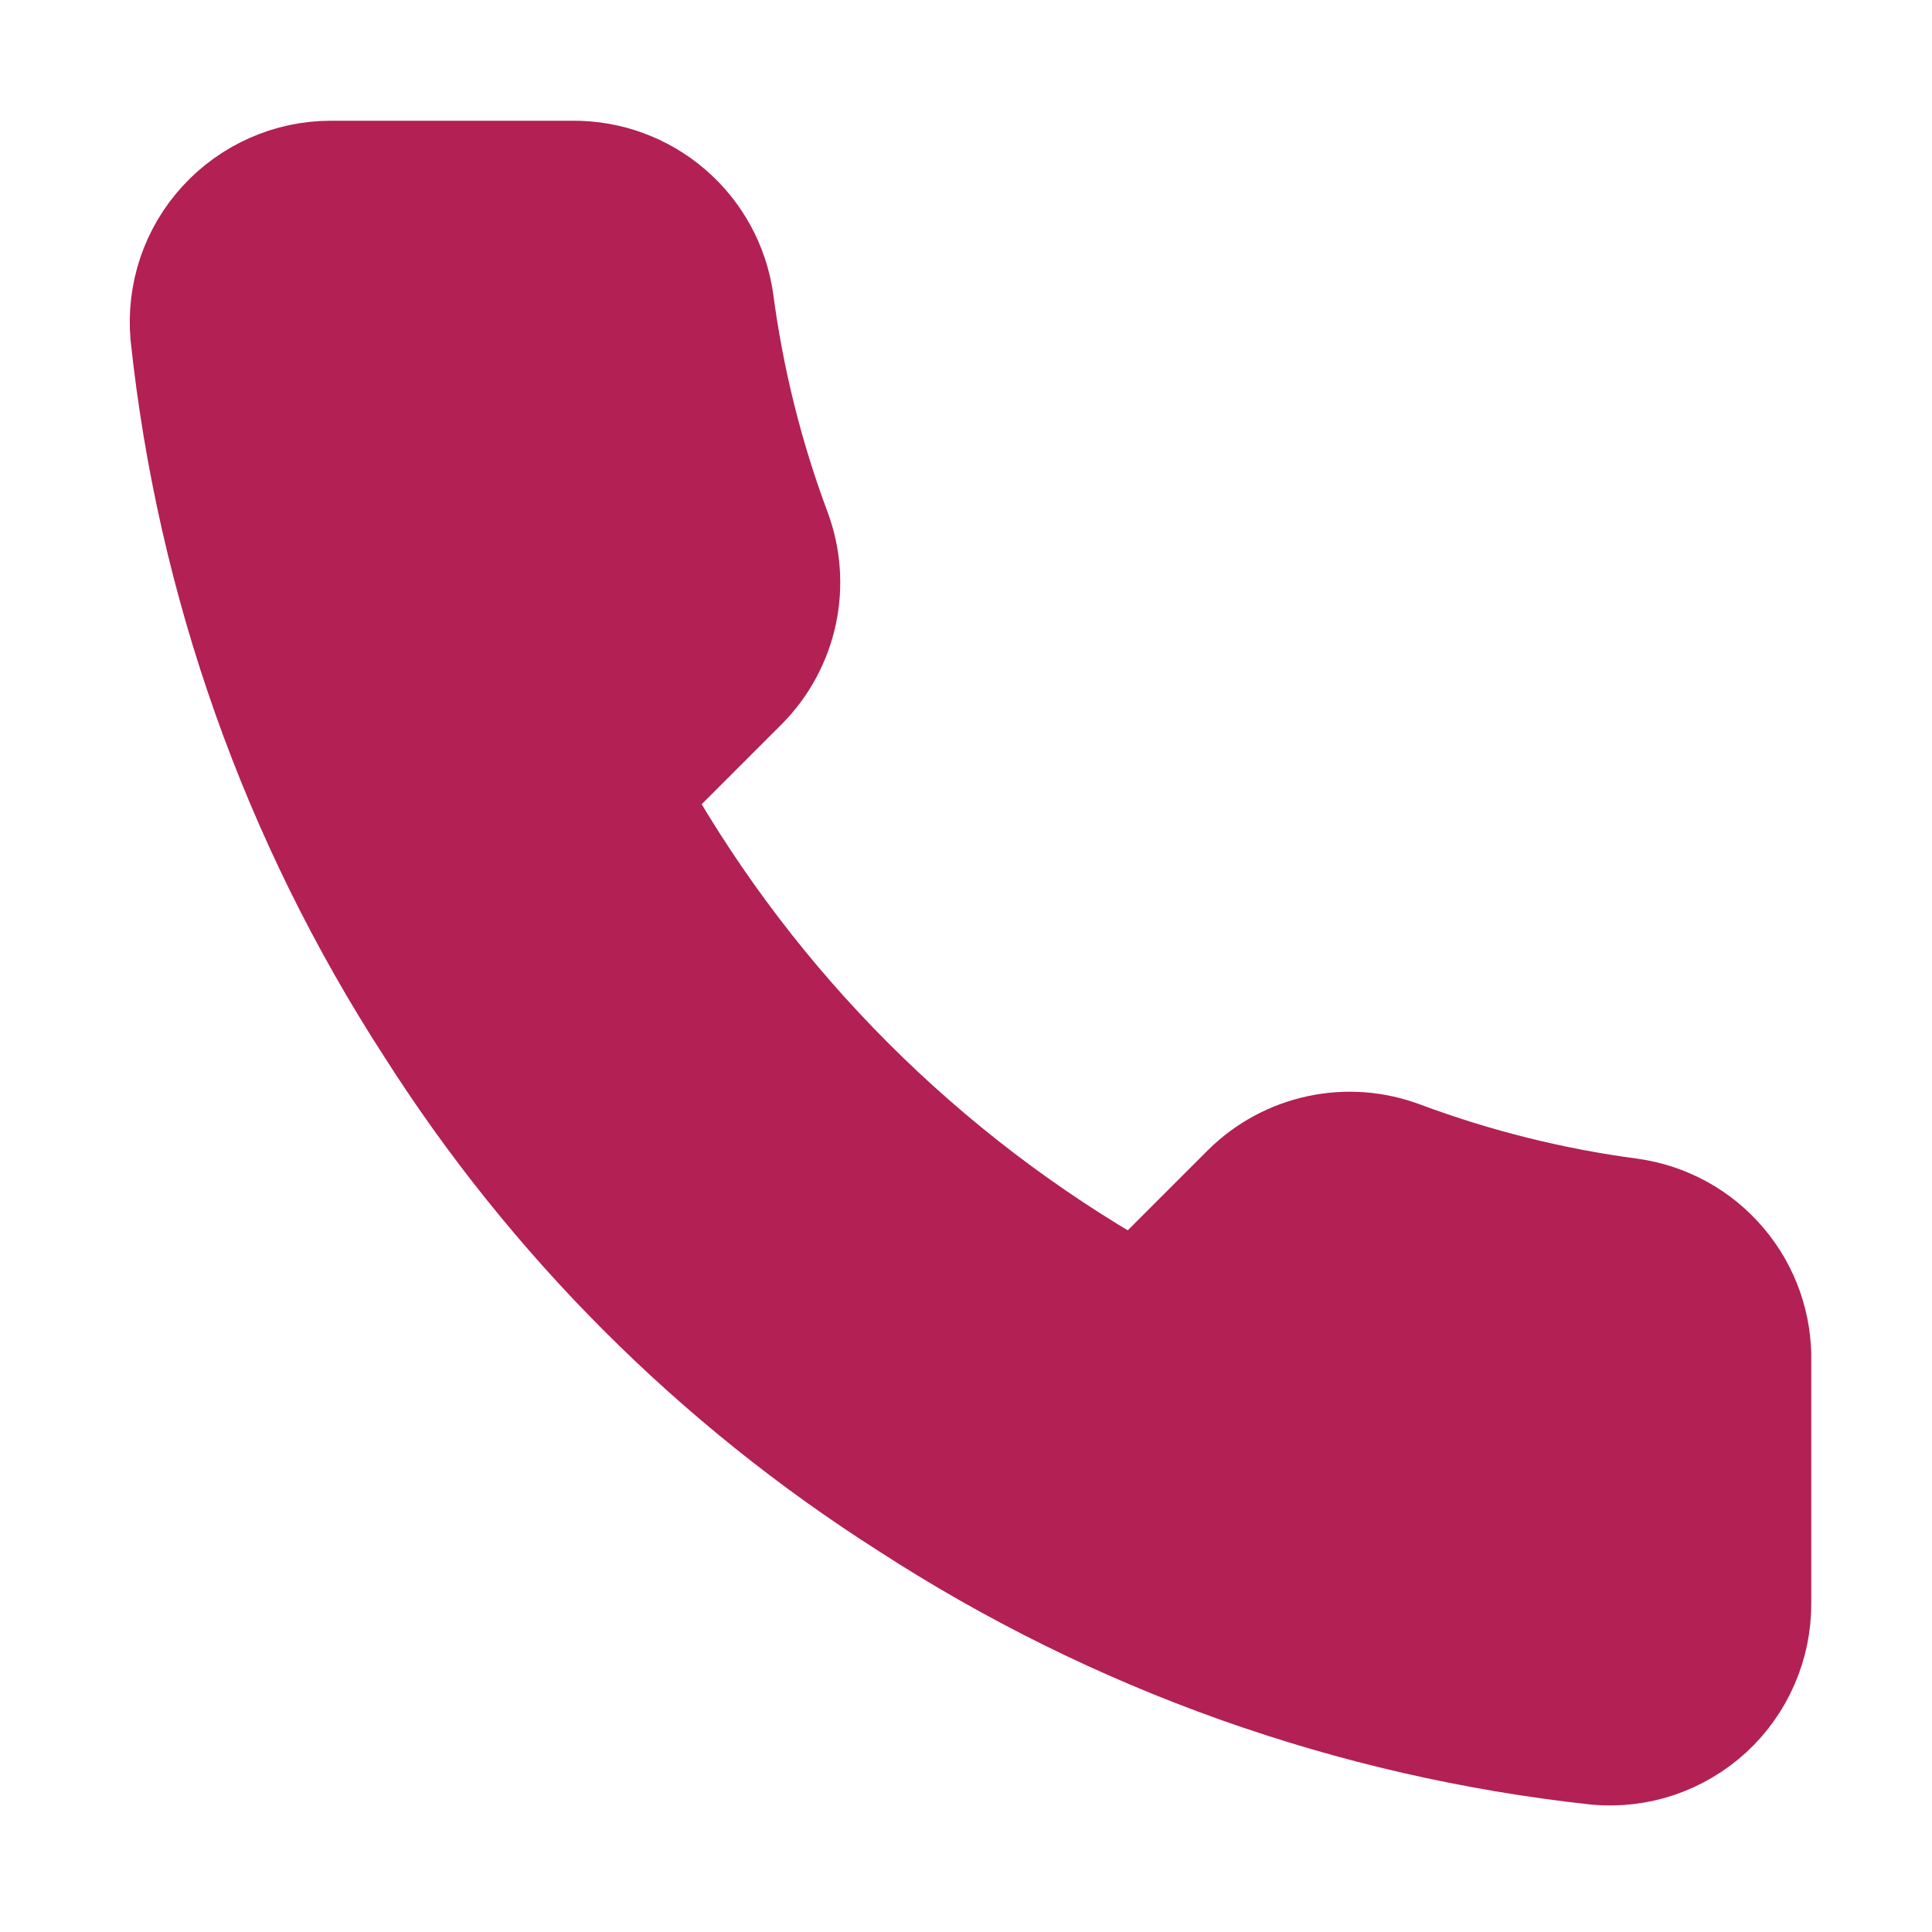
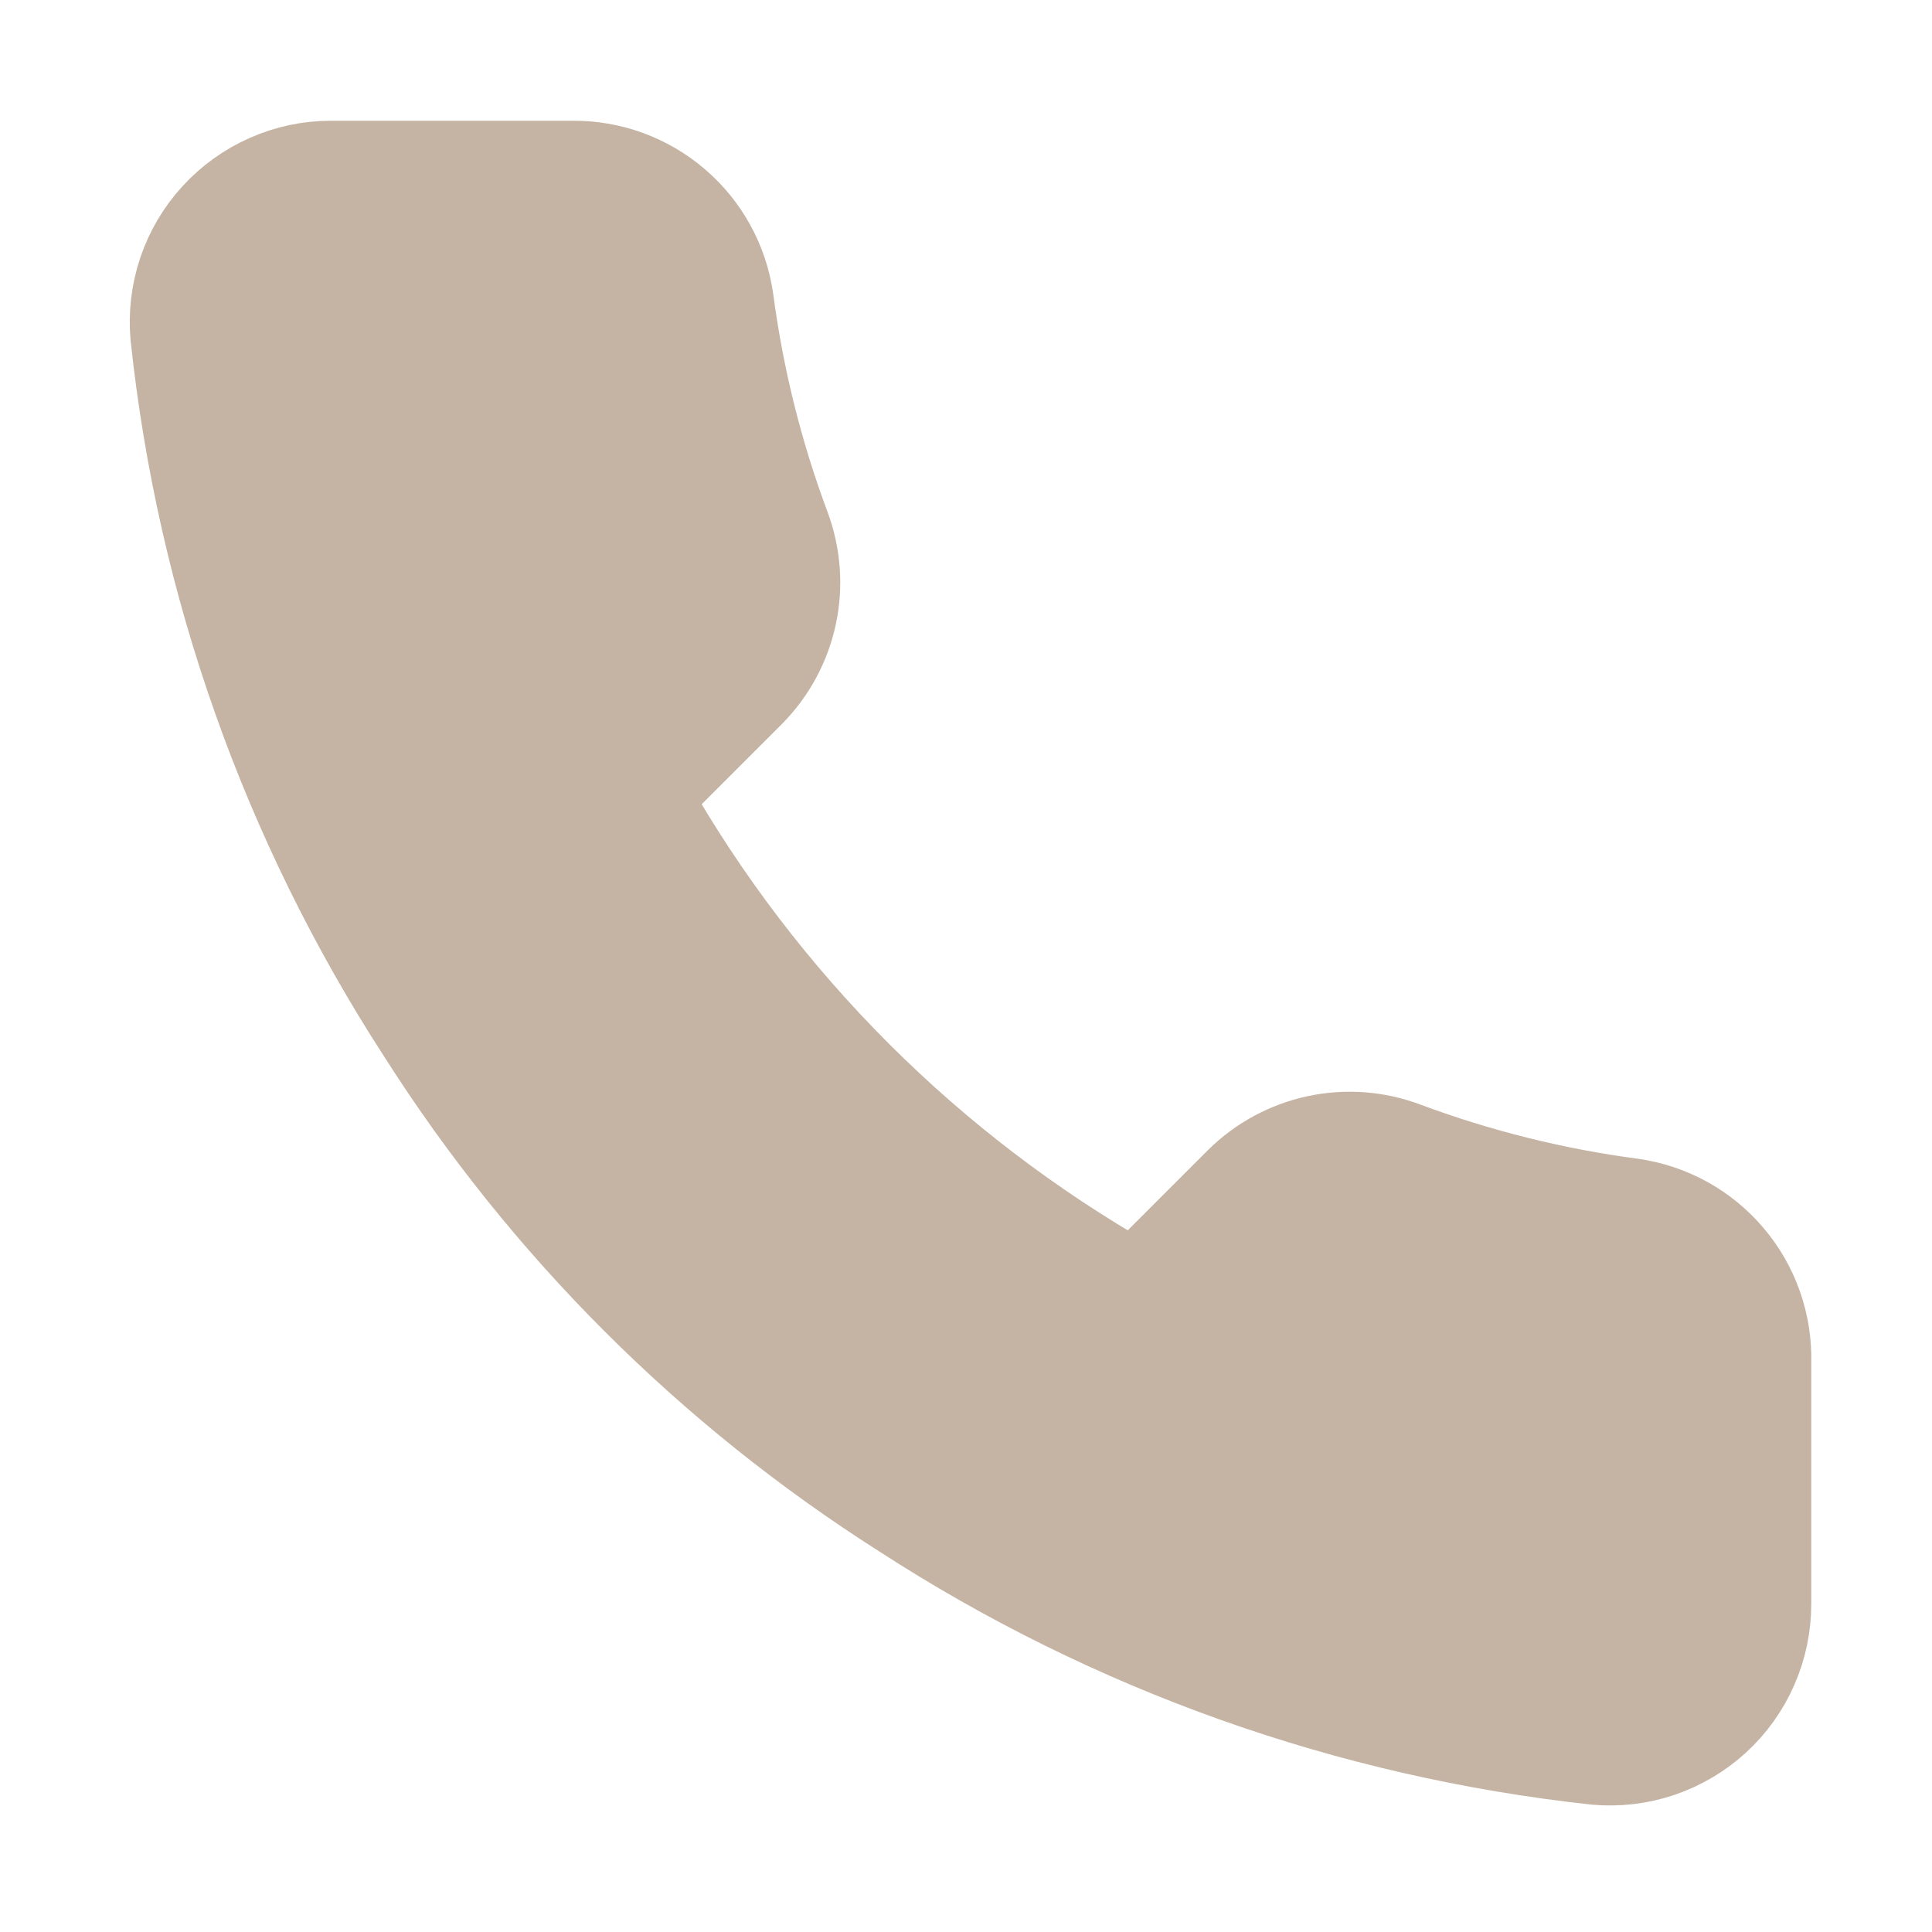
<svg xmlns="http://www.w3.org/2000/svg" width="24" height="24" viewBox="0 0 24 24" fill="none">
-   <path d="M22 16.92V19.92C22.001 20.198 21.944 20.474 21.832 20.729C21.721 20.985 21.557 21.214 21.352 21.402C21.147 21.59 20.904 21.733 20.641 21.823C20.377 21.912 20.097 21.945 19.82 21.92C16.743 21.586 13.787 20.534 11.19 18.85C8.774 17.315 6.725 15.266 5.19 12.85C3.5 10.241 2.448 7.271 2.12 4.18C2.095 3.903 2.128 3.625 2.216 3.362C2.305 3.098 2.447 2.857 2.635 2.652C2.822 2.447 3.05 2.283 3.304 2.171C3.558 2.058 3.832 2 4.11 2H7.11C7.595 1.995 8.066 2.167 8.434 2.484C8.802 2.8 9.042 3.239 9.11 3.72C9.237 4.68 9.471 5.623 9.81 6.53C9.944 6.888 9.974 7.277 9.894 7.651C9.814 8.025 9.629 8.368 9.36 8.64L8.09 9.91C9.513 12.414 11.586 14.486 14.09 15.91L15.36 14.64C15.632 14.371 15.975 14.186 16.349 14.106C16.723 14.026 17.112 14.055 17.47 14.19C18.377 14.528 19.32 14.763 20.28 14.89C20.766 14.959 21.209 15.203 21.526 15.578C21.844 15.952 22.012 16.43 22 16.92Z" fill="#B32053" stroke="#B32053" stroke-linecap="round" stroke-linejoin="round" />
+   <path d="M22 16.92V19.92C22.001 20.198 21.944 20.474 21.832 20.729C21.721 20.985 21.557 21.214 21.352 21.402C21.147 21.59 20.904 21.733 20.641 21.823C20.377 21.912 20.097 21.945 19.82 21.92C16.743 21.586 13.787 20.534 11.19 18.85C8.774 17.315 6.725 15.266 5.19 12.85C3.5 10.241 2.448 7.271 2.12 4.18C2.095 3.903 2.128 3.625 2.216 3.362C2.305 3.098 2.447 2.857 2.635 2.652C2.822 2.447 3.05 2.283 3.304 2.171C3.558 2.058 3.832 2 4.11 2H7.11C7.595 1.995 8.066 2.167 8.434 2.484C8.802 2.8 9.042 3.239 9.11 3.72C9.237 4.68 9.471 5.623 9.81 6.53C9.944 6.888 9.974 7.277 9.894 7.651C9.814 8.025 9.629 8.368 9.36 8.64L8.09 9.91C9.513 12.414 11.586 14.486 14.09 15.91L15.36 14.64C15.632 14.371 15.975 14.186 16.349 14.106C16.723 14.026 17.112 14.055 17.47 14.19C18.377 14.528 19.32 14.763 20.28 14.89C20.766 14.959 21.209 15.203 21.526 15.578C21.844 15.952 22.012 16.43 22 16.92Z" fill="#C5B4A3" stroke="#C5B4A3" stroke-linecap="round" stroke-linejoin="round" />
</svg>
